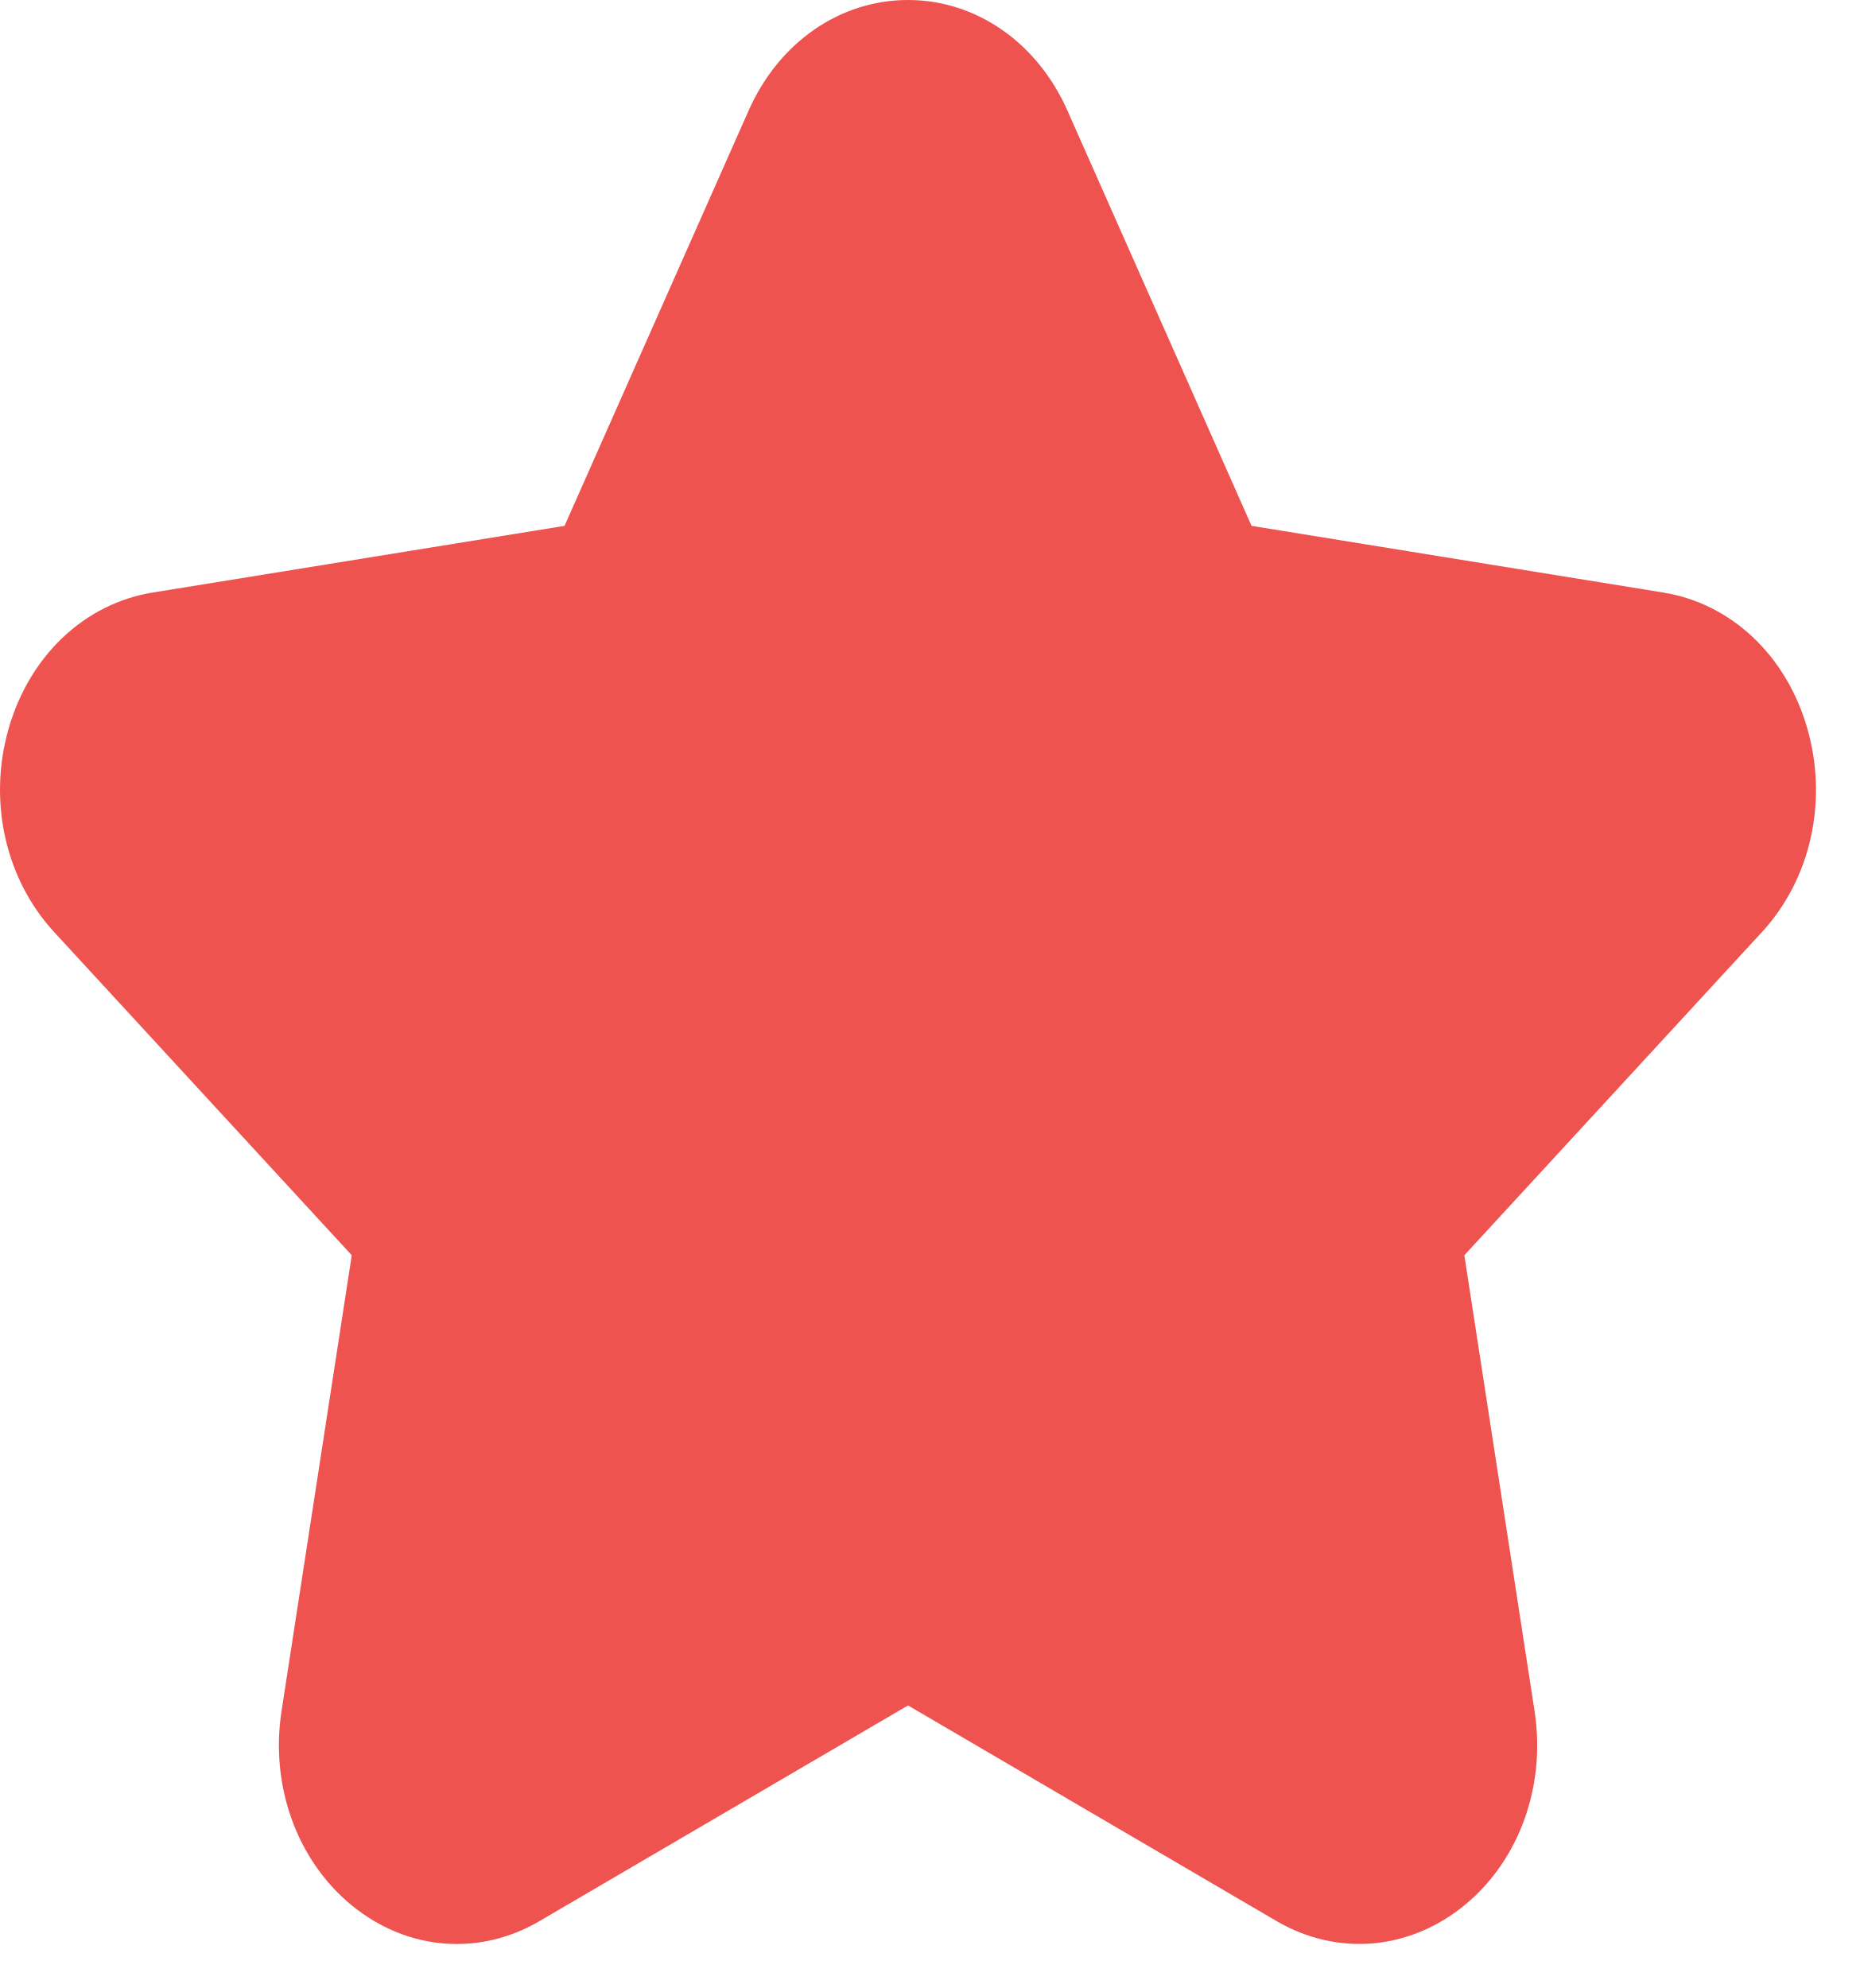
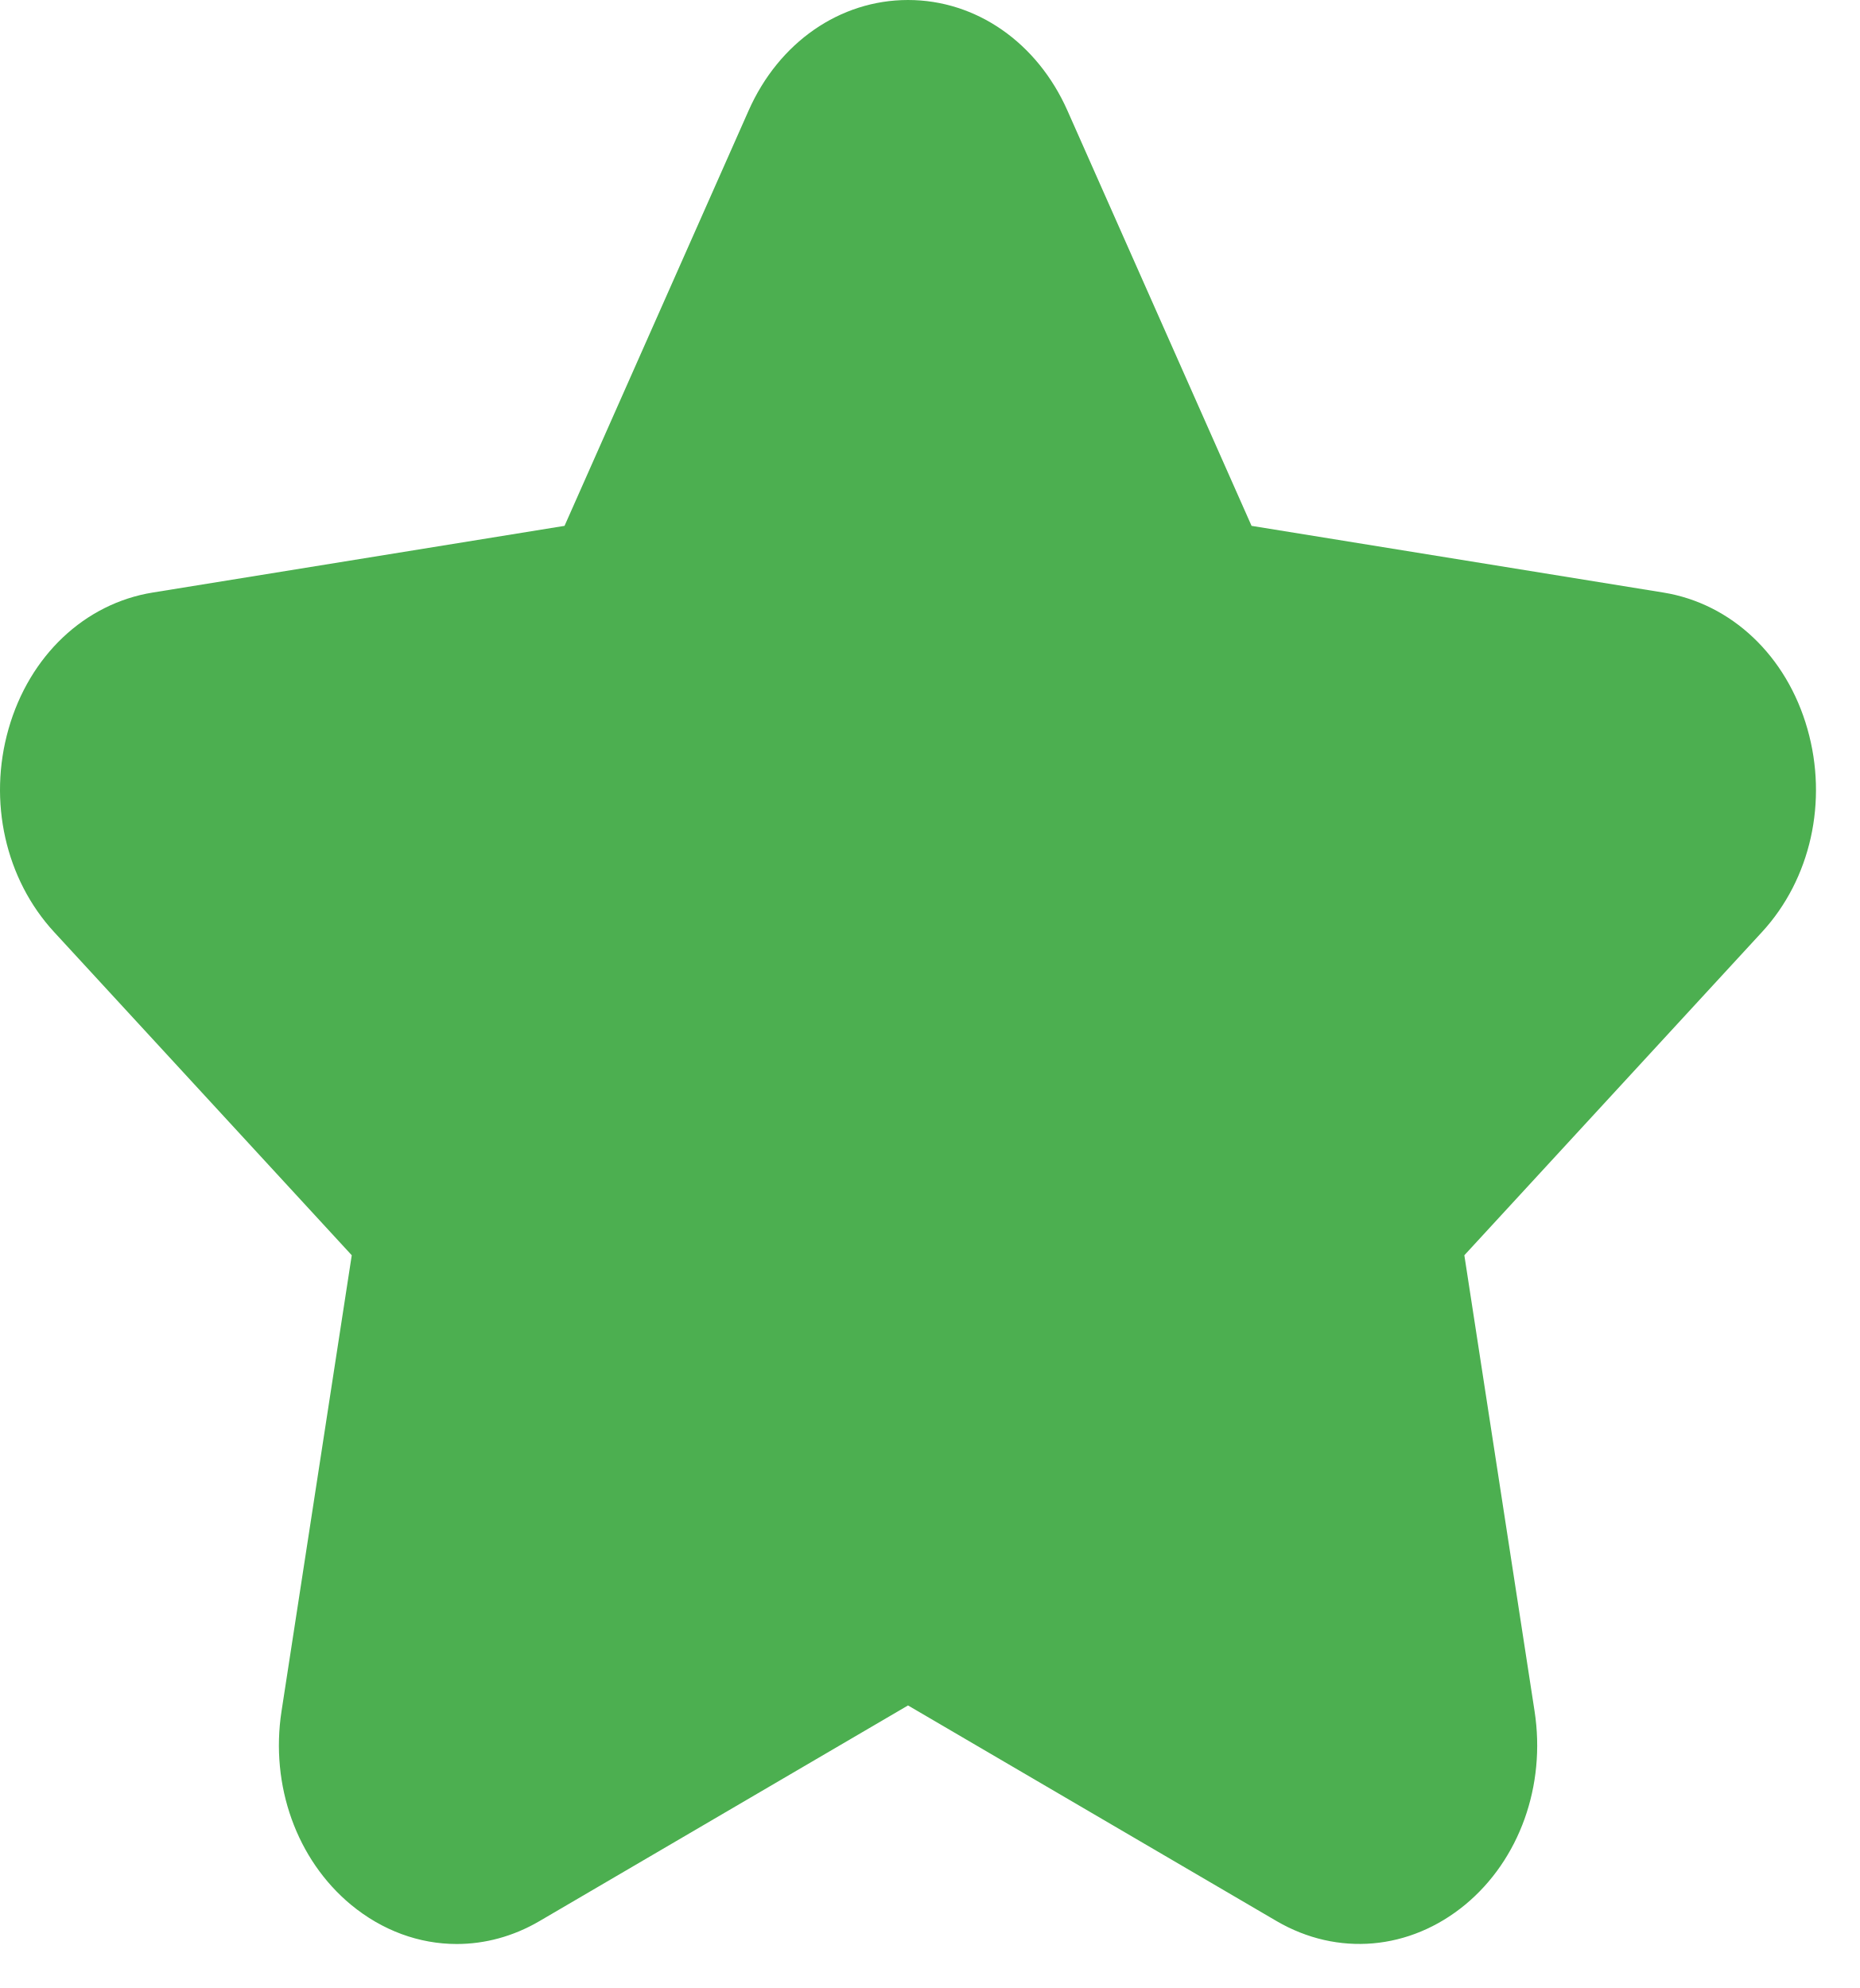
<svg xmlns="http://www.w3.org/2000/svg" width="29" height="31" viewBox="0 0 29 31" fill="none">
-   <path d="M27.475 14.534L22.834 19.574L23.929 26.683C24.108 27.843 23.694 29 22.847 29.701C21.984 30.413 20.857 30.511 19.907 29.957L14.159 26.594L8.412 29.957C8.004 30.196 7.561 30.314 7.122 30.314C6.54 30.314 5.963 30.107 5.472 29.701C4.627 29 4.211 27.843 4.39 26.683L5.485 19.574L0.844 14.534C0.084 13.709 -0.189 12.495 0.133 11.367C0.458 10.225 1.319 9.412 2.38 9.24L8.803 8.2L11.673 1.725C12.144 0.66 13.098 0 14.159 0C15.221 0 16.174 0.662 16.645 1.725L19.516 8.2L25.938 9.24C26.998 9.412 27.86 10.225 28.184 11.367C28.506 12.495 28.235 13.709 27.475 14.534Z" fill="rgba(239, 83, 80, 1)" />
+   <path d="M27.475 14.534L22.834 19.574L23.929 26.683C24.108 27.843 23.694 29 22.847 29.701C21.984 30.413 20.857 30.511 19.907 29.957L14.159 26.594L8.412 29.957C8.004 30.196 7.561 30.314 7.122 30.314C6.54 30.314 5.963 30.107 5.472 29.701C4.627 29 4.211 27.843 4.39 26.683L5.485 19.574L0.844 14.534C0.084 13.709 -0.189 12.495 0.133 11.367C0.458 10.225 1.319 9.412 2.38 9.24L8.803 8.2L11.673 1.725C12.144 0.66 13.098 0 14.159 0C15.221 0 16.174 0.662 16.645 1.725L19.516 8.2L25.938 9.24C26.998 9.412 27.86 10.225 28.184 11.367C28.506 12.495 28.235 13.709 27.475 14.534Z" fill="#4CAF50" />
</svg>
